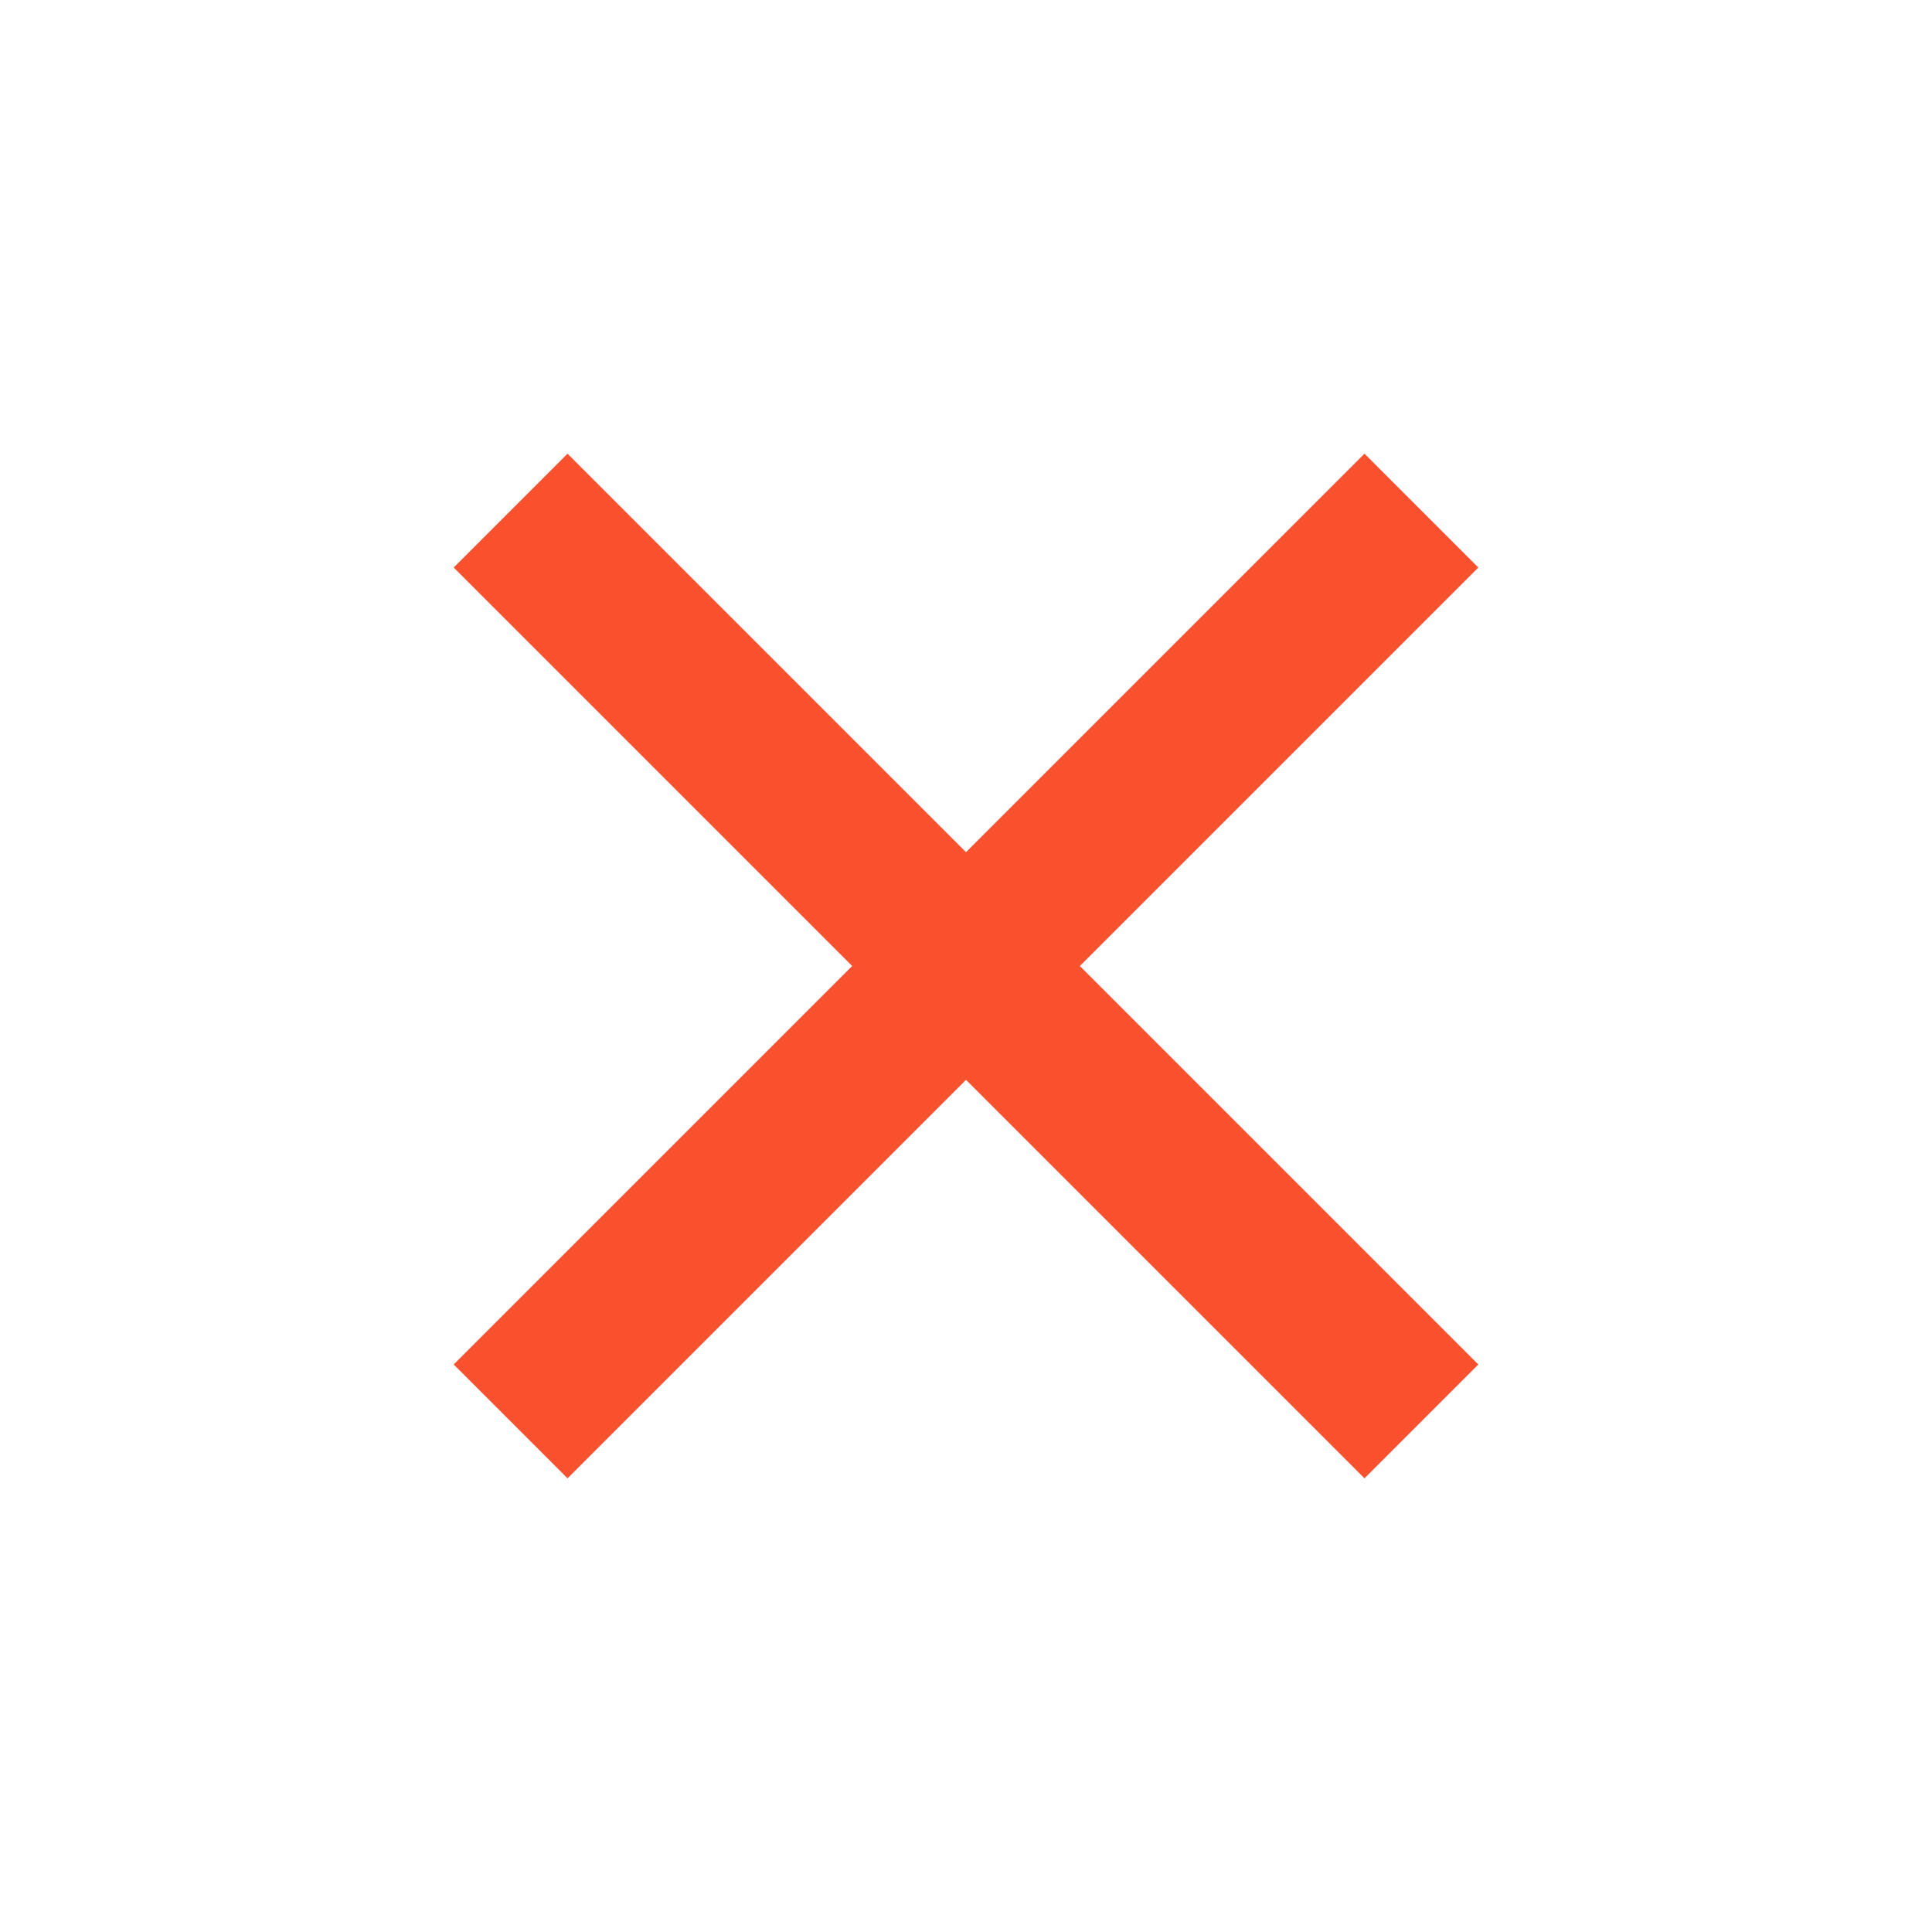
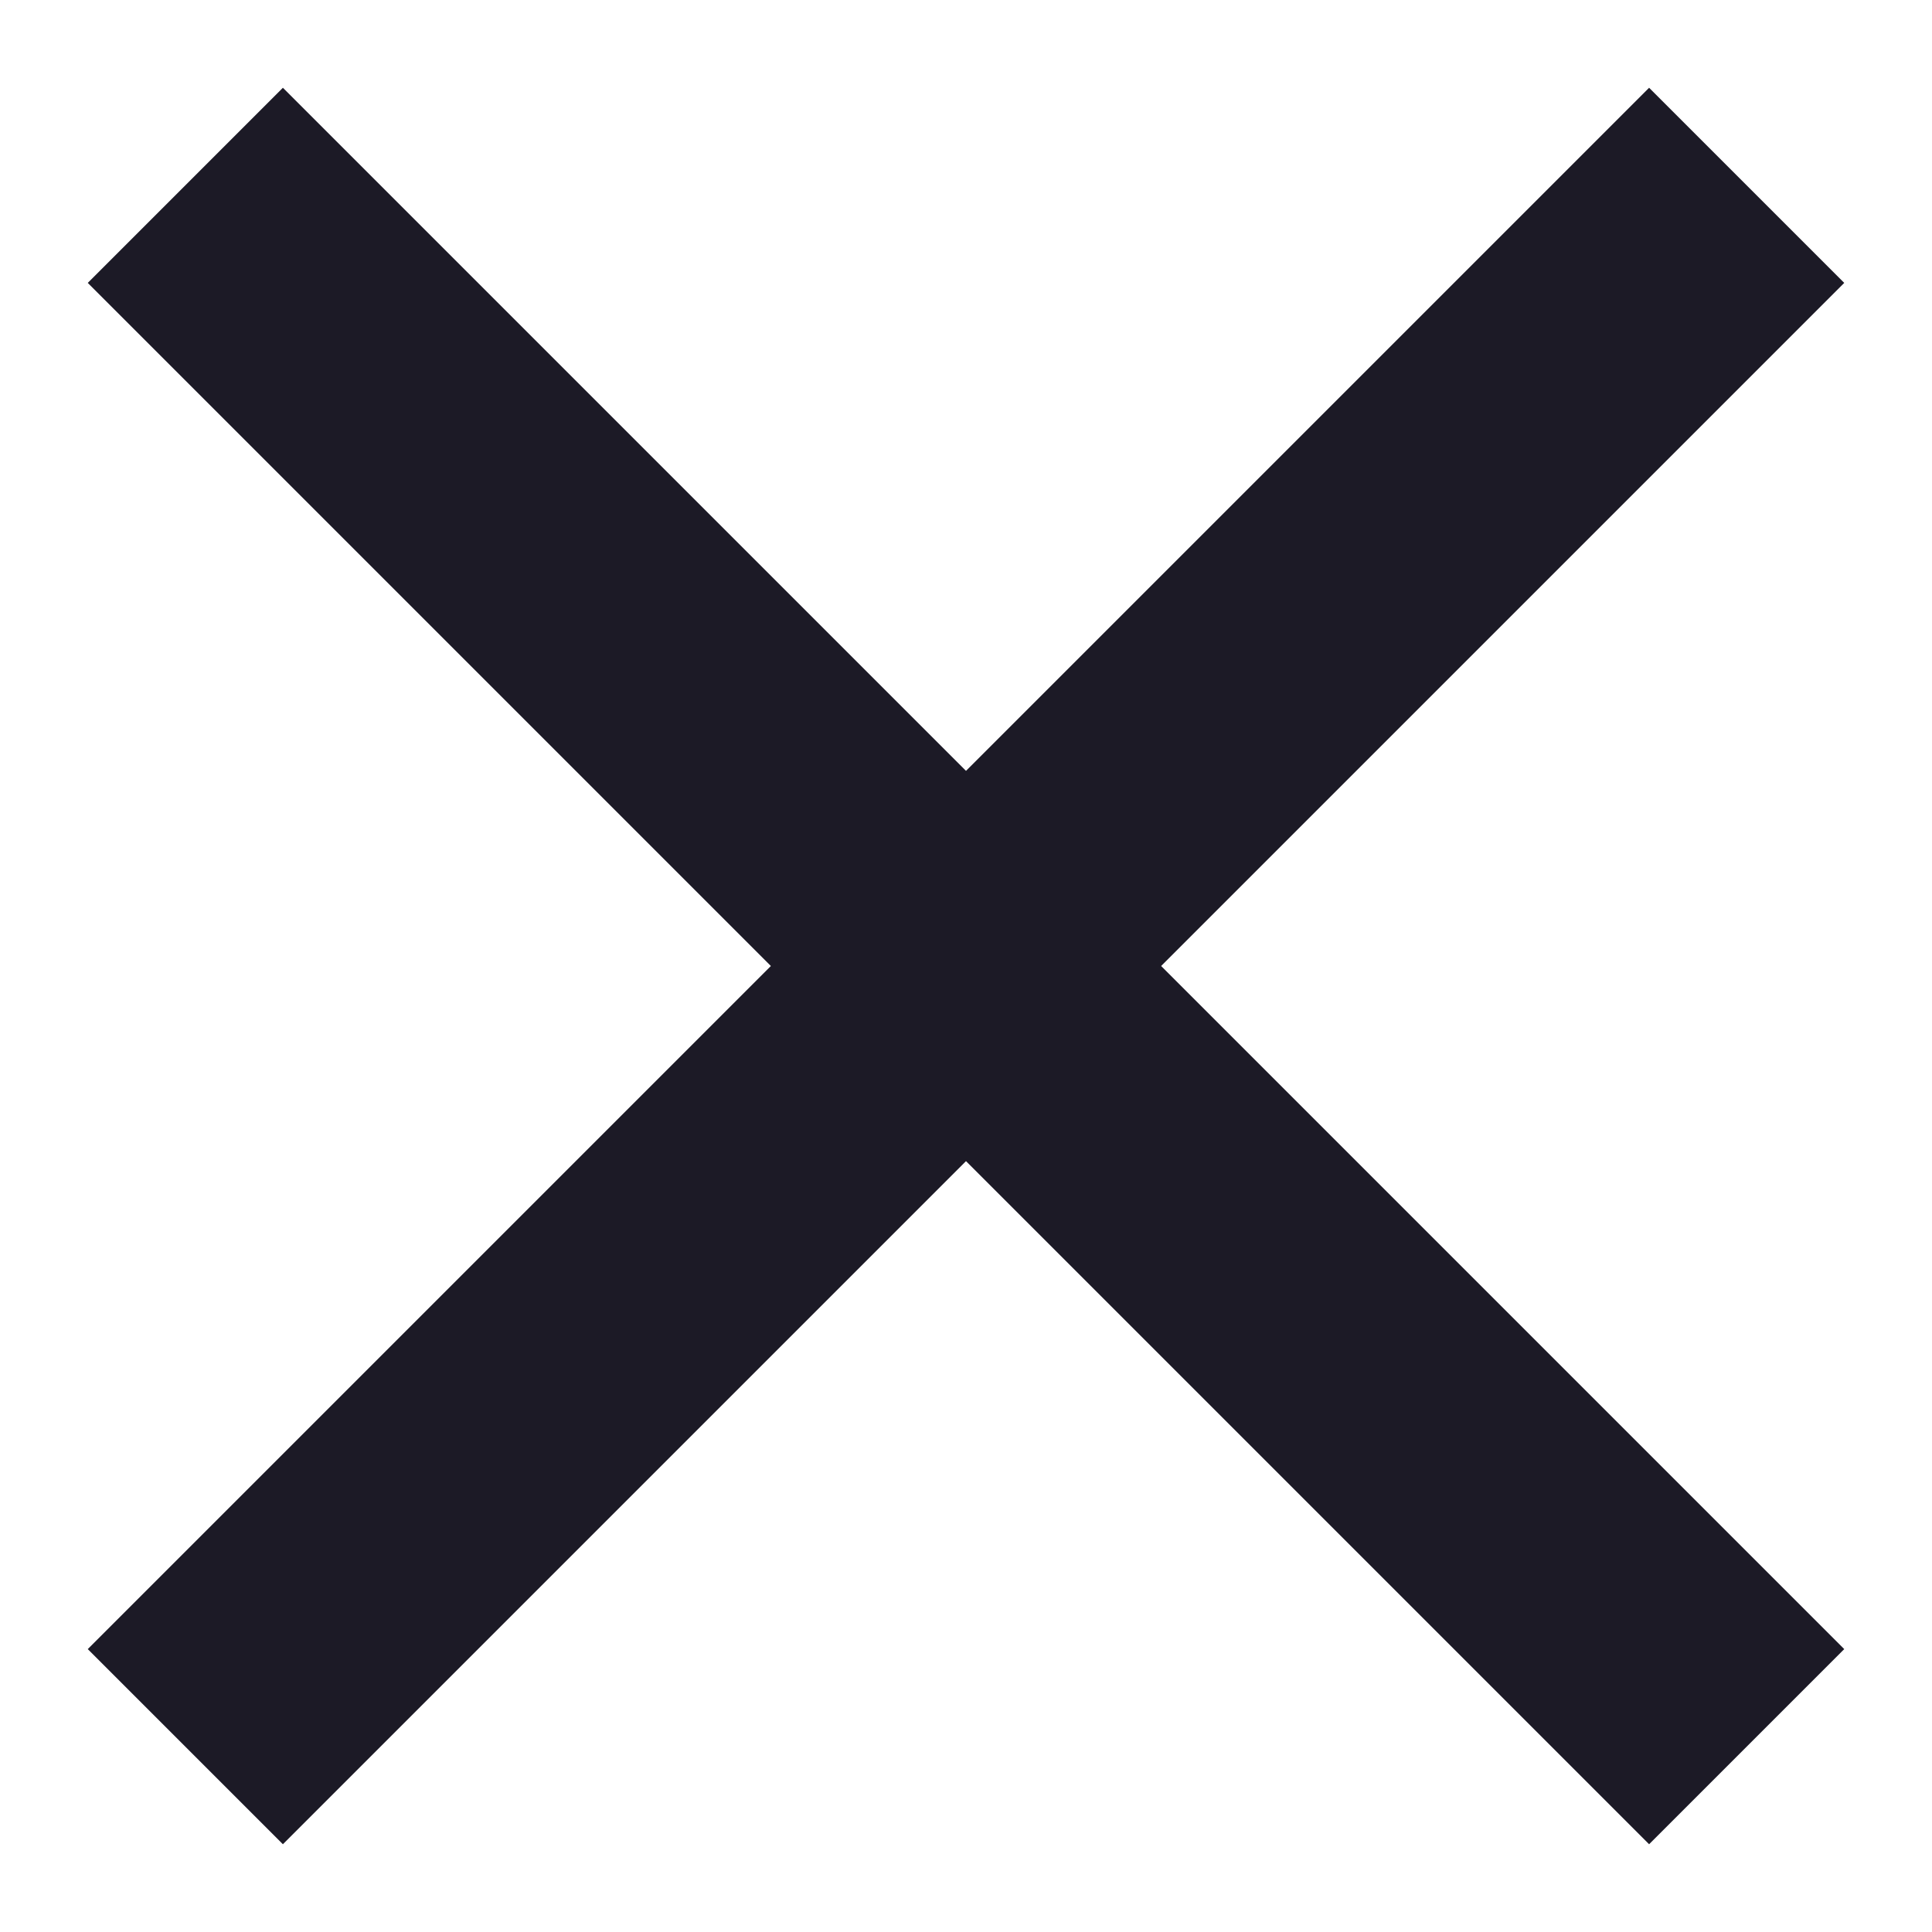
- <svg xmlns="http://www.w3.org/2000/svg" width="24" height="24" viewBox="0 0 24 24" fill="none">
-   <path d="M12 10.586L16.95 5.636L18.364 7.05L13.414 12L18.364 16.95L16.95 18.364L12 13.414L7.05 18.364L5.636 16.95L10.586 12L5.636 7.05L7.05 5.636L12 10.586Z" fill="#F9512E" />
+ <svg xmlns="http://www.w3.org/2000/svg" width="14" height="14" viewBox="0 0 14 14" fill="none">
+   <path d="M7 5.586L11.95 0.636L13.364 2.05L8.414 7L13.364 11.95L11.95 13.364L7 8.414L2.05 13.364L0.636 11.95L5.586 7L0.636 2.05L2.05 0.636L7 5.586Z" fill="#1C1A26" />
</svg>
